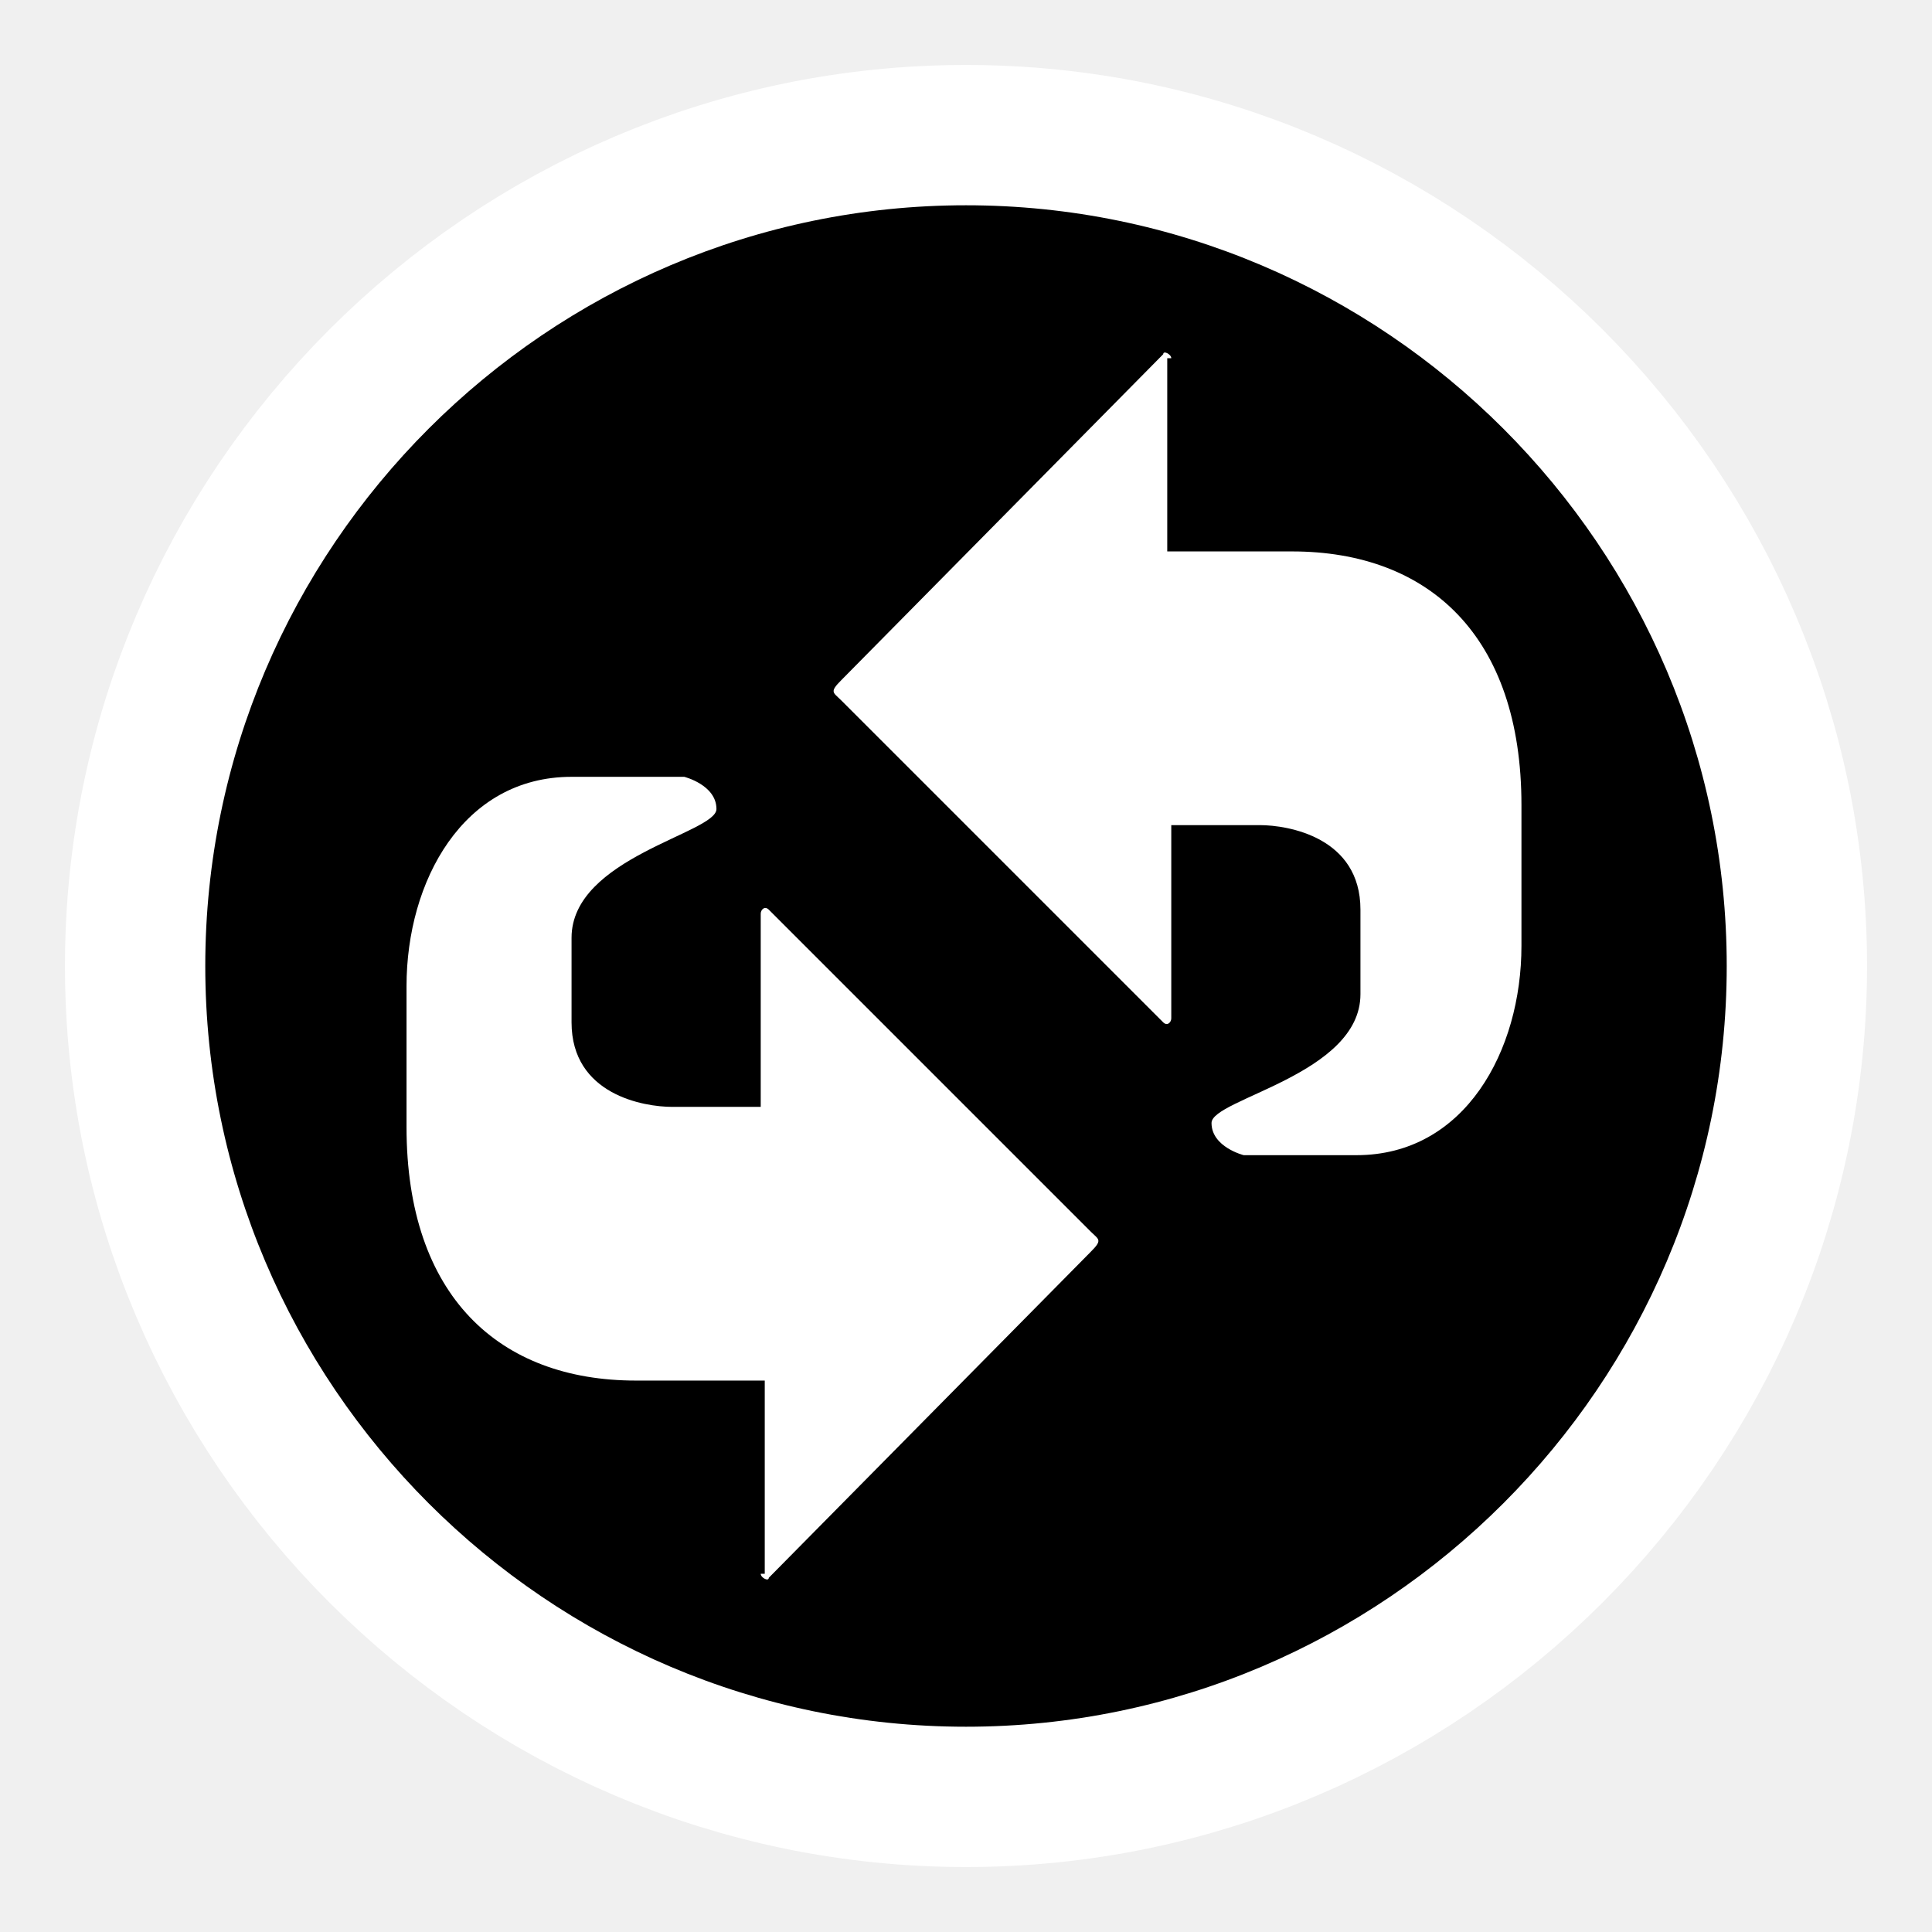
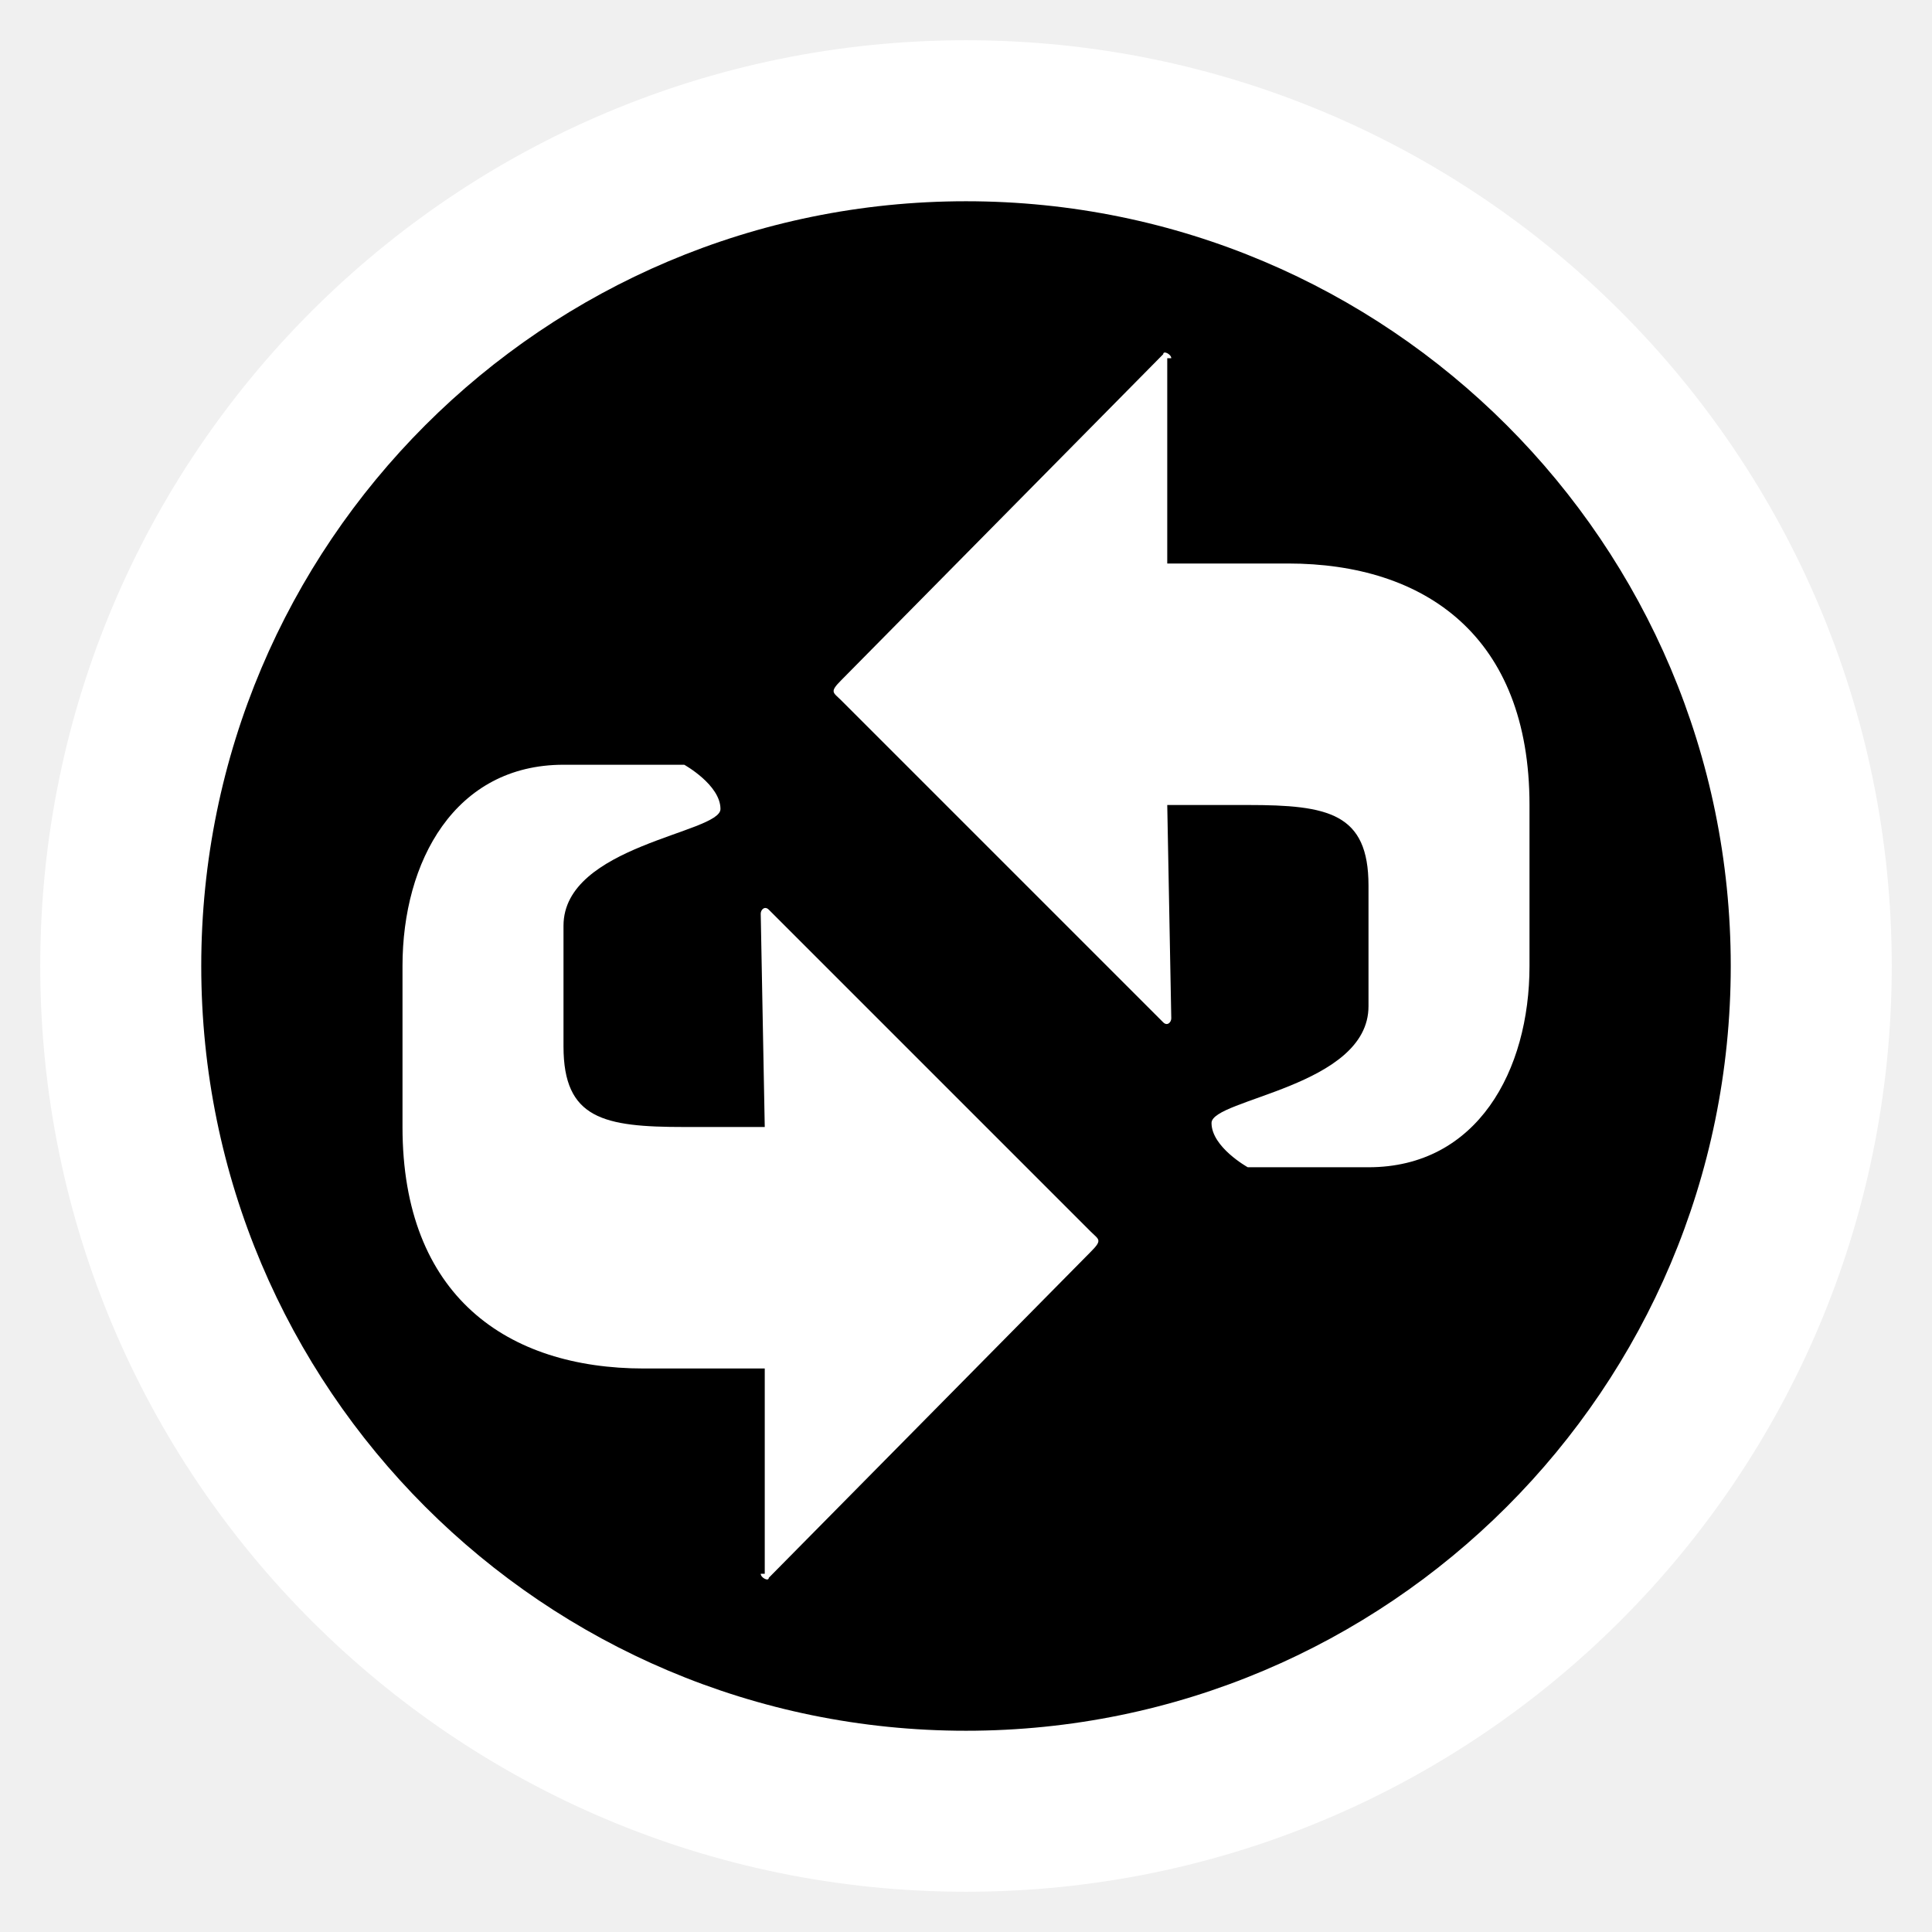
- <svg width="48pt" height="48pt" viewBox="0 0 48 48" xml:space="preserve">
-   <g id="Layer_x0020_3" style="fill-rule:nonzero;clip-rule:nonzero;fill:#FFFFFF;stroke:#000000;stroke-miterlimit:4;">
-     <g style="stroke:none;">
-       <path style="fill:#000000;stroke:#FFFFFF;stroke-width:6.972;stroke-linejoin:round;" d="M42.9,24c0,10.4-8.5,18.9-18.9,18.9C13.6,42.9,5.1,34.4,5.1,24C5.1,13.6,13.6,5.1,24,5.1c10.4,0,18.9,8.5,18.9,18.9z" />
-       <path style="fill:#000000;" d="M42.9,24c0,10.4-8.5,18.9-18.9,18.9C13.6,42.9,5.1,34.4,5.1,24C5.1,13.6,13.6,5.1,24,5.1c10.4,0,18.9,8.5,18.9,18.9z" />
-       <path d="M29.1,8.9c0-0.1-0.2-0.2-0.2-0.1l-8,8.1c-0.3,0.3-0.2,0.3,0,0.5l8,8c0.1,0.1,0.2,0,0.2-0.1v-4.8h2.2c0.7,0,2.5,0.3,2.5,2.1v2.1c0,2-3.7,2.6-3.7,3.2c0,0.6,0.8,0.8,0.8,0.8h2.8c2.7,0,4.1-2.6,4.1-5.2V20c0-4.2-2.3-6.3-5.7-6.3H29l0-4.8z" />
-       <path d="M18.9,39.1c0,0.1,0.2,0.2,0.2,0.1l8-8.1c0.3-0.3,0.2-0.3,0-0.5l-8-8c-0.1-0.1-0.2,0-0.2,0.1v4.8h-2.2c-0.7,0-2.5-0.3-2.5-2.1v-2.1c0-2,3.6-2.6,3.6-3.2c0-0.6-0.8-0.8-0.8-0.8h-2.8c-2.7,0-4.1,2.6-4.1,5.2V28c0,4.2,2.3,6.3,5.7,6.3H19l0,4.8z" />
-     </g>
+ <svg xmlns="http://www.w3.org/2000/svg" width="48" height="48" viewBox="0 0 48 48" xml:space="preserve" id="svg3737" version="1.0">
+   <defs id="defs3754">
+ 		
+ 	
+ 			
+ 			
+ 			
+ 			
+ 		</defs>
+   <path style="fill:white;fill-opacity:1;fill-rule:evenodd;stroke:none;stroke-width:1px;stroke-linecap:butt;stroke-linejoin:miter;stroke-opacity:1" id="path5537" d="M 47 24 A 23 23 0 1 1  1,24 A 23 23 0 1 1  47 24 z" />
+   <path style="fill:black;fill-opacity:1;fill-rule:evenodd;stroke:none;stroke-width:1px;stroke-linecap:butt;stroke-linejoin:miter;stroke-opacity:1" id="path6424" d="M 43 24 A 19 19 0 1 1  5,24 A 19 19 0 1 1  43 24 z" />
+   <path style="fill:white;fill-rule:nonzero;stroke:none;stroke-miterlimit:4" d="M 29.1,8.9 C 29.1,8.8 28.9,8.7 28.9,8.8 L 20.9,16.9 C 20.6,17.2 20.7,17.2 20.9,17.4 L 28.9,25.4 C 29,25.5 29.1,25.4 29.1,25.3 L 29,20 L 31,20 C 33,20 34,20.2 34,22 L 34,25 C 34,27 30.1,27.3 30.1,27.9 C 30.1,28.5 31,29 31,29 L 34,29 C 36.7,29 38,26.6 38,24 L 38,20 C 38,15.8 35.4,14 32,14 L 29,14 L 29,8.9 L 29.1,8.9 z " id="path3746" />
+   <g id="crop_x0020_marks" style="fill-rule:nonzero;stroke:black;stroke-miterlimit:4">
+     <path style="fill:none;stroke:none" d="M 48,48 L 0,48 L 0,0 L 48,0 L 48,48 z " id="path3751" />
  </g>
-   <g id="crop_x0020_marks" style="fill-rule:nonzero;clip-rule:nonzero;stroke:#000000;stroke-miterlimit:4;">
-     <path style="fill:none;stroke:none;" d="M48,48H0V0h48v48z" />
-   </g>
+   <path id="path7311" d="M 18.9,39.1 C 18.9,39.2 19.1,39.3 19.1,39.2 L 27.1,31.1 C 27.4,30.8 27.3,30.8 27.1,30.6 L 19.1,22.6 C 19,22.5 18.9,22.6 18.9,22.7 L 19,28 L 17,28 C 15,28 14,27.8 14,26 L 14,23 C 14,21 17.9,20.7 17.9,20.1 C 17.9,19.5 17,19 17,19 L 14,19 C 11.3,19 10,21.4 10,24 L 10,28 C 10,32.2 12.6,34 16,34 L 19,34 L 19,39.1 L 18.9,39.1 z " style="fill:white;fill-rule:nonzero;stroke:none;stroke-miterlimit:4" />
</svg>
